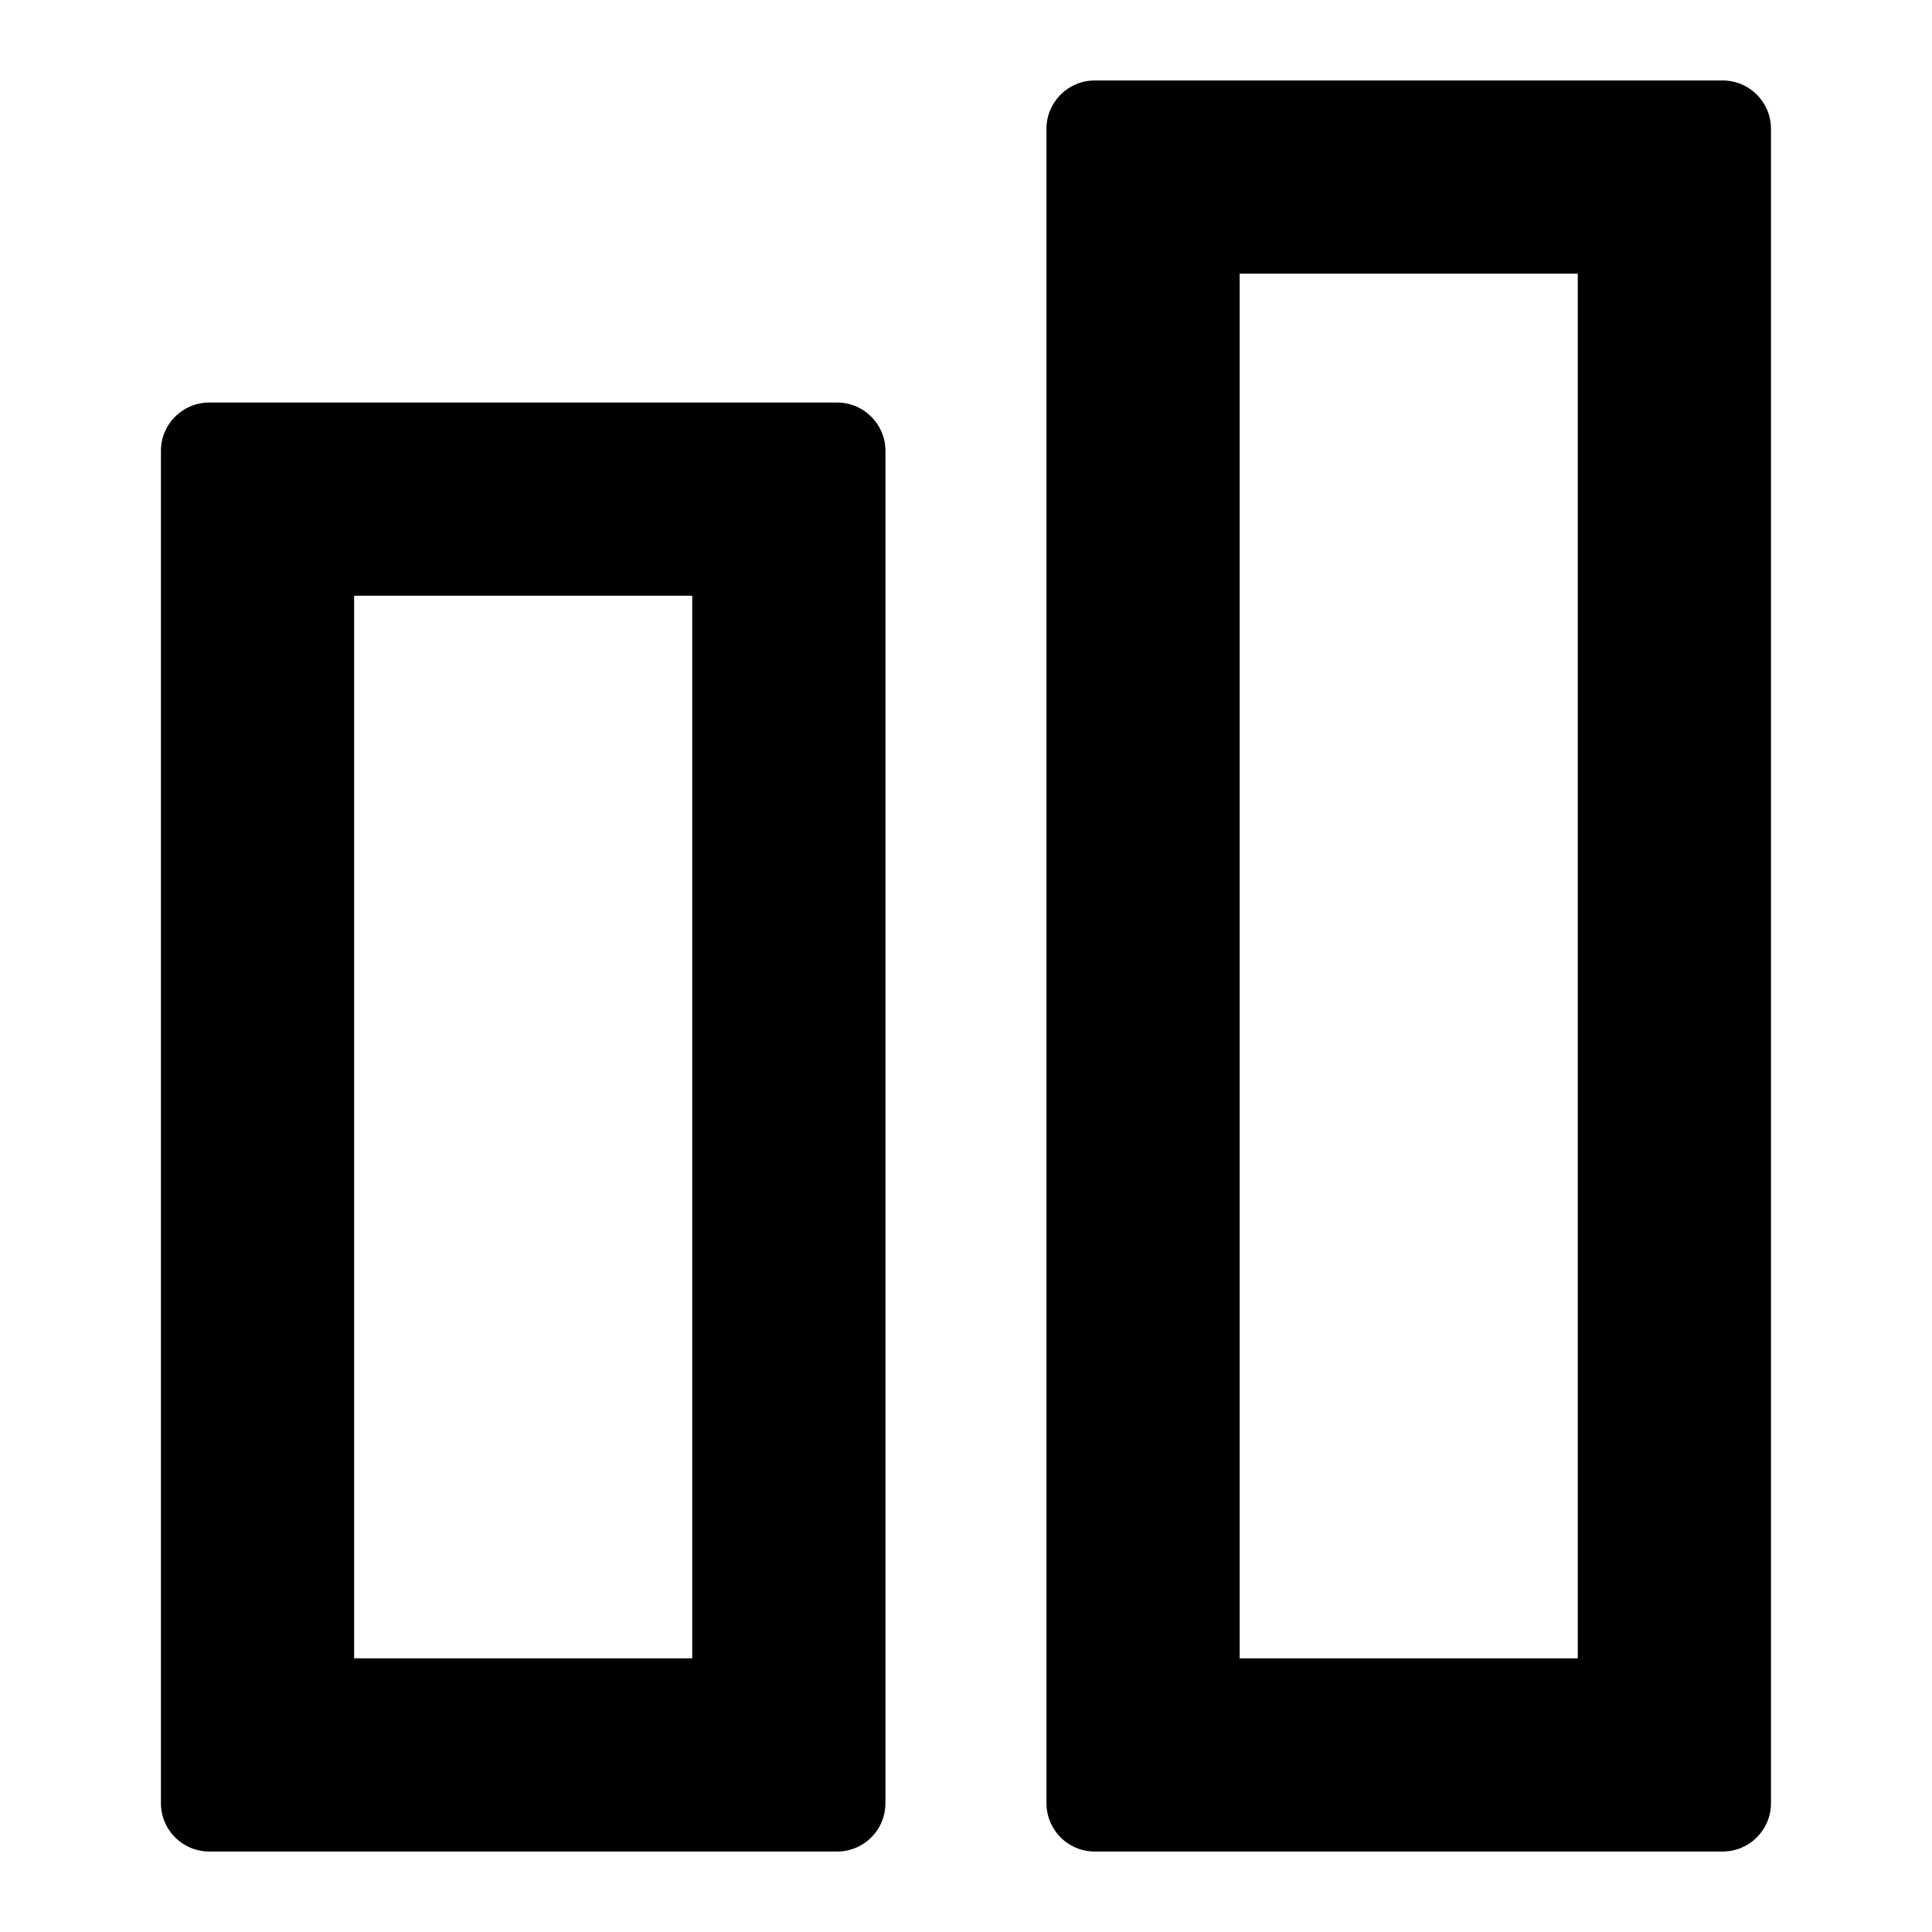
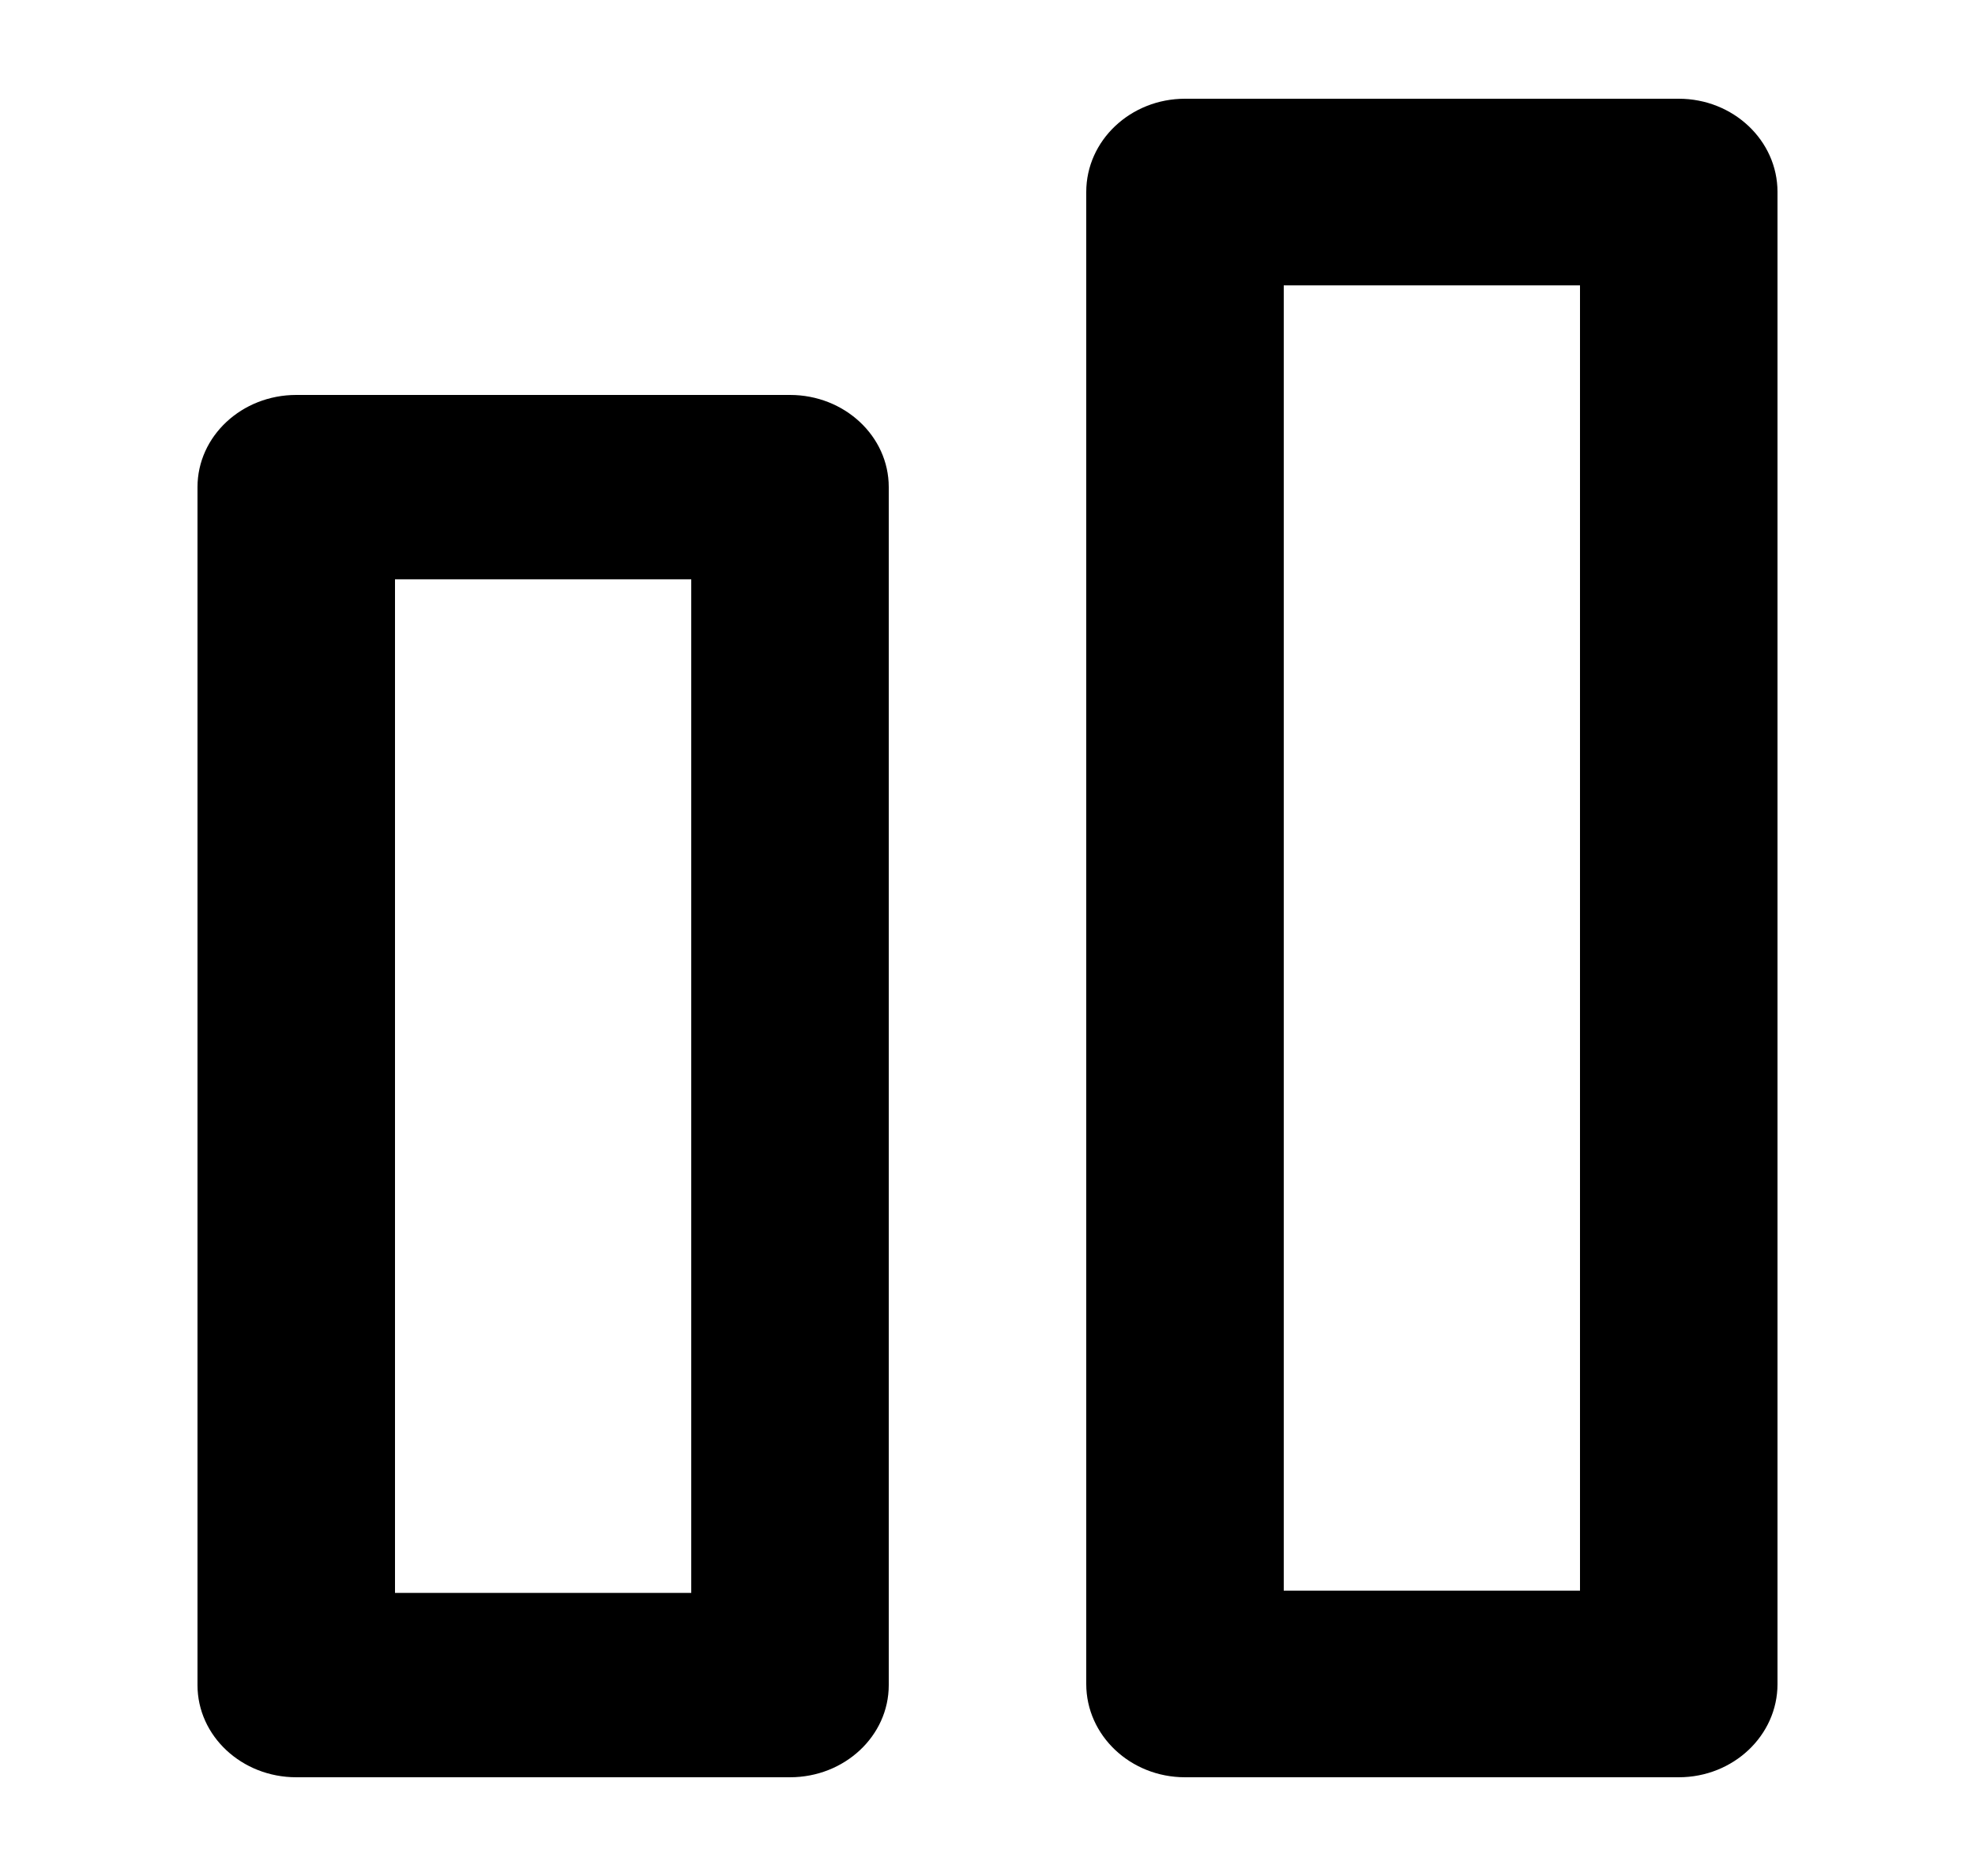
- <svg xmlns="http://www.w3.org/2000/svg" width="20" height="20" viewBox="0 0 20 20">
-   <path fill-rule="evenodd" clip-rule="evenodd" d="M12.833 2.833v14.334h3.5V2.833h-3.5zm-1.708 16.289a.499.499 0 00.208.045h6.5a.5.5 0 00.5-.5V1.333a.5.5 0 00-.5-.5h-6.5a.5.5 0 00-.5.5v17.334a.5.5 0 00.292.455zm-2.251 0a.5.5 0 00.292-.455v-14a.5.5 0 00-.5-.5h-6.5a.5.5 0 00-.5.5v14a.5.5 0 00.5.5h6.5a.498.498 0 00.208-.045zM3.666 6.167v11h3.5v-11h-3.5z" />
+ <svg xmlns="http://www.w3.org/2000/svg" width="20" height="19" viewBox="0 0 20 19">
+   <path fill-rule="evenodd" clip-rule="evenodd" d="M4 5.867v10.266h3V5.867H4zM3 4c-.552 0-1 .418-1 .933v12.134c0 .515.448.933 1 .933h5c.552 0 1-.418 1-.933V4.933C9 4.418 8.552 4 8 4H3zM13 2.889V16.11h3V2.89h-3zM12 1c-.552 0-1 .423-1 .944v15.112c0 .521.448.944 1 .944h5c.552 0 1-.423 1-.944V1.944C18 1.423 17.552 1 17 1h-5z" />
</svg>
